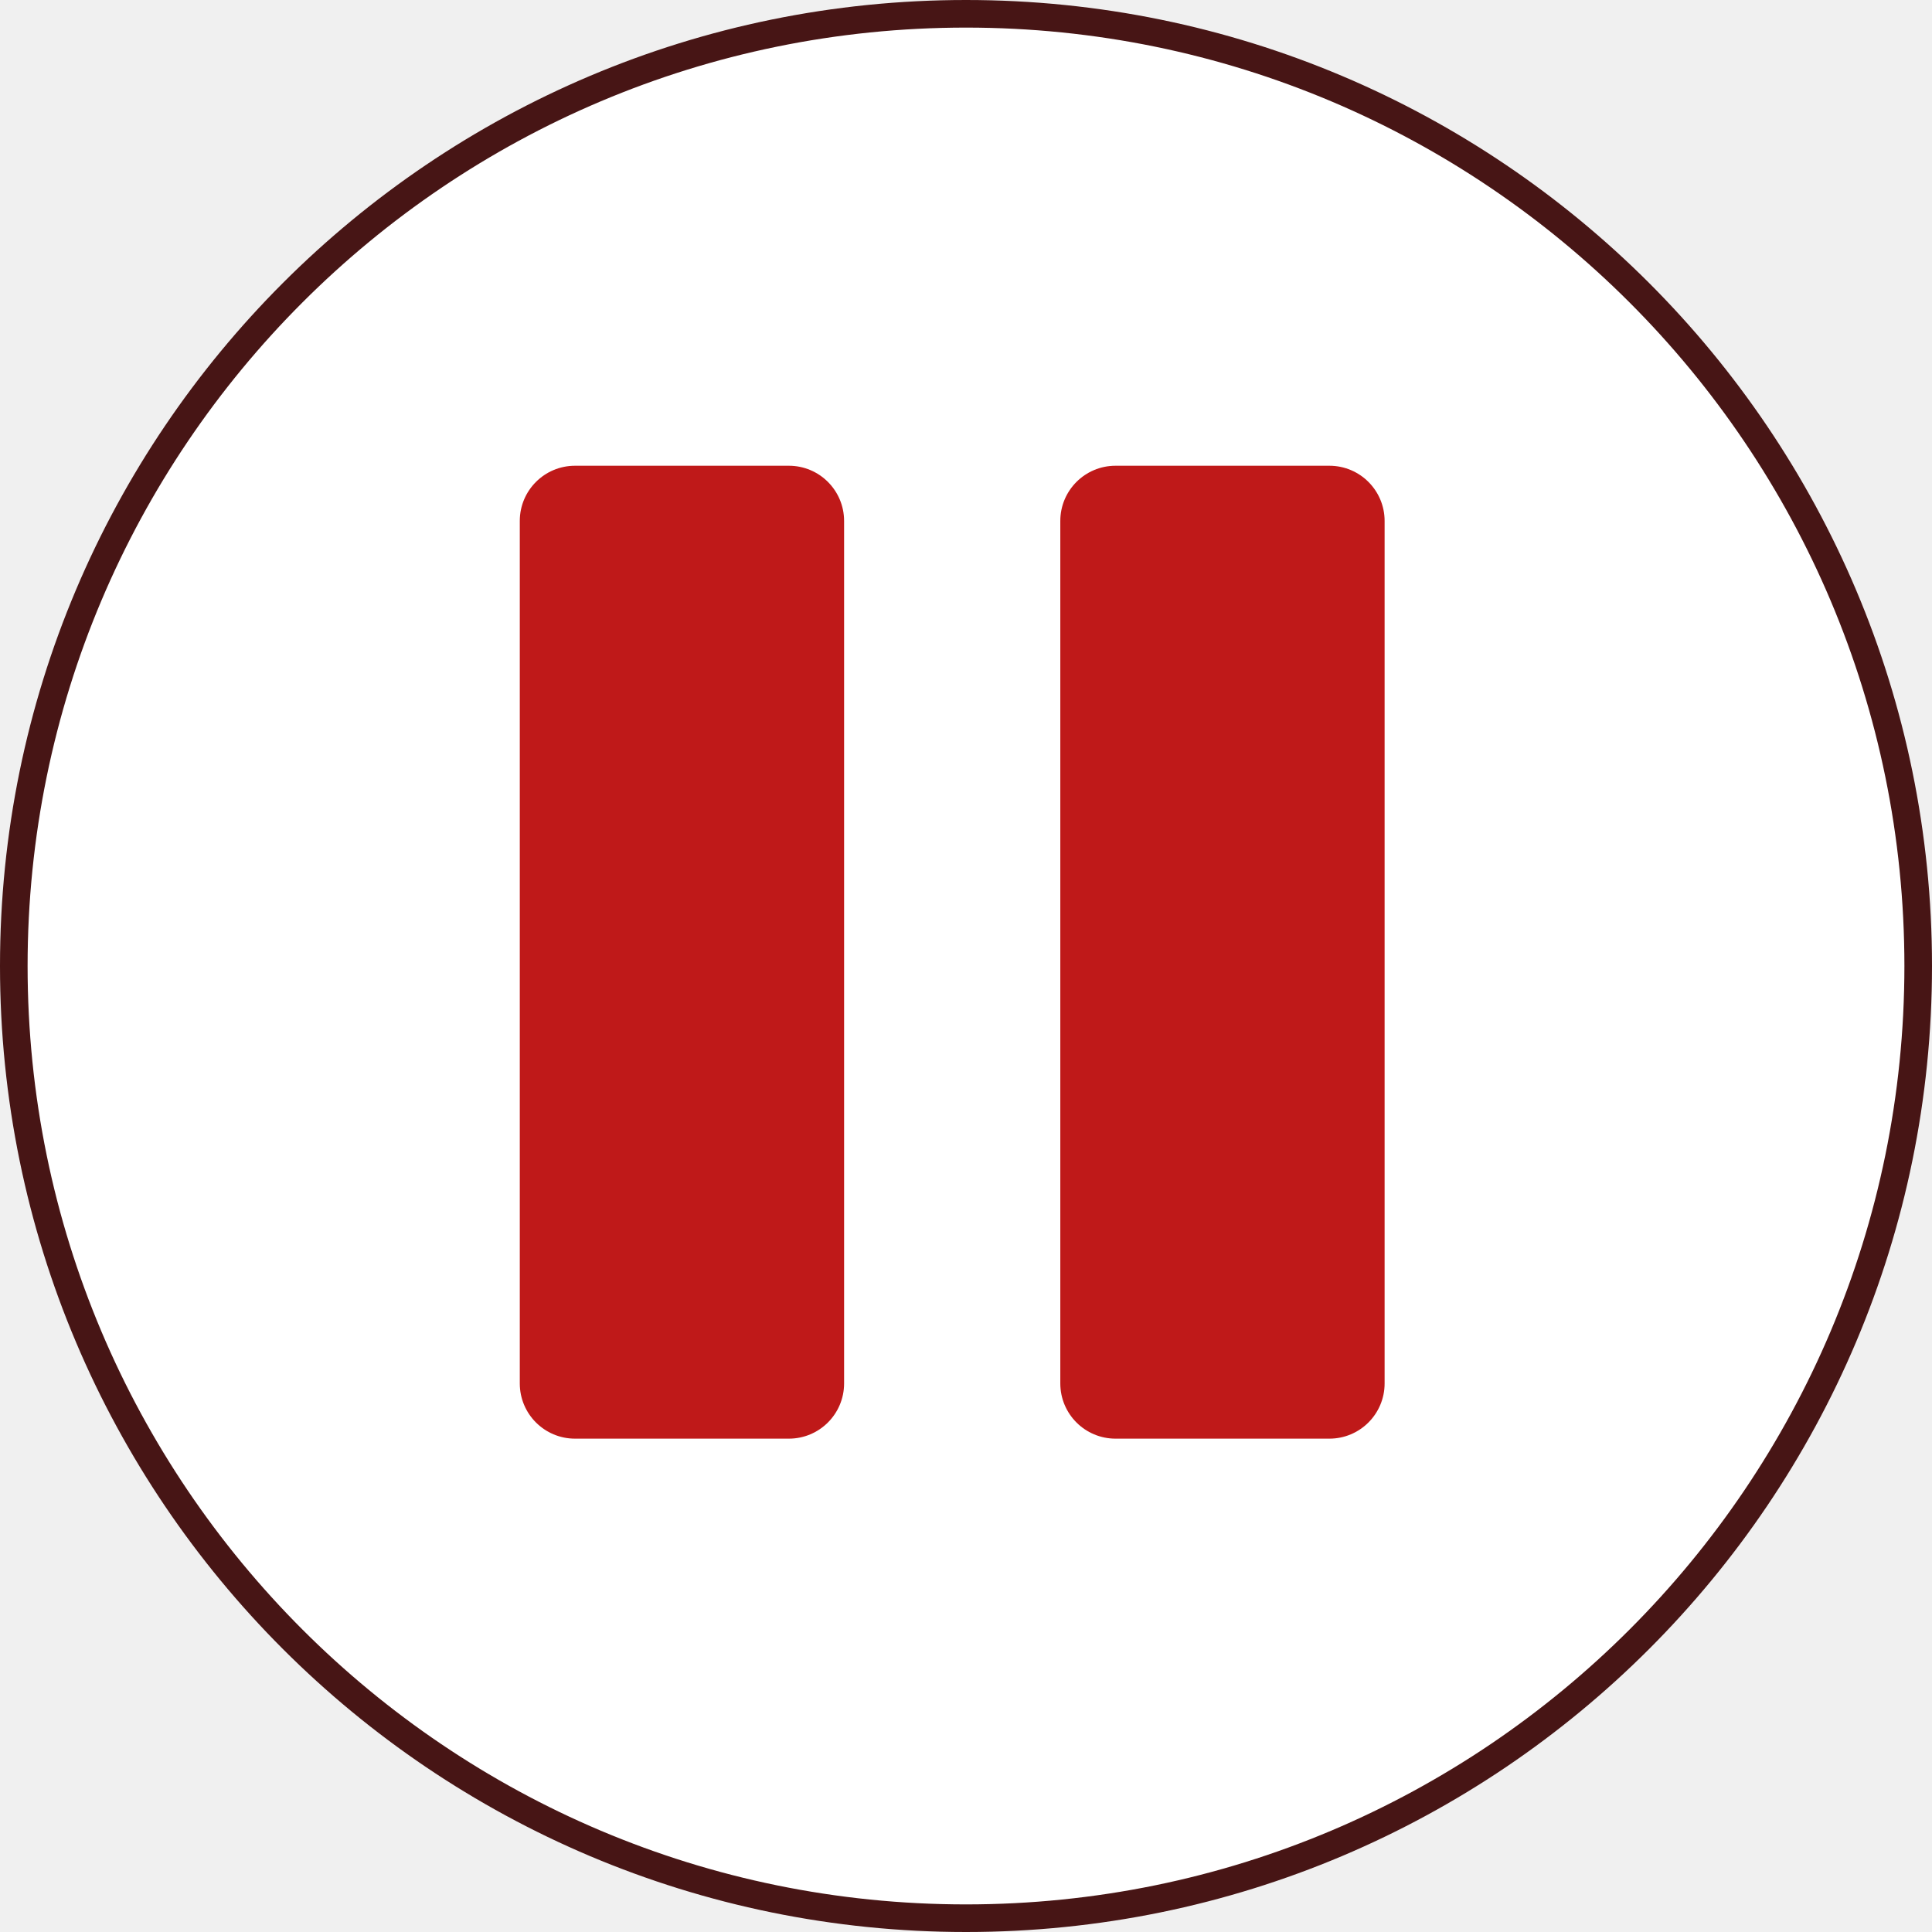
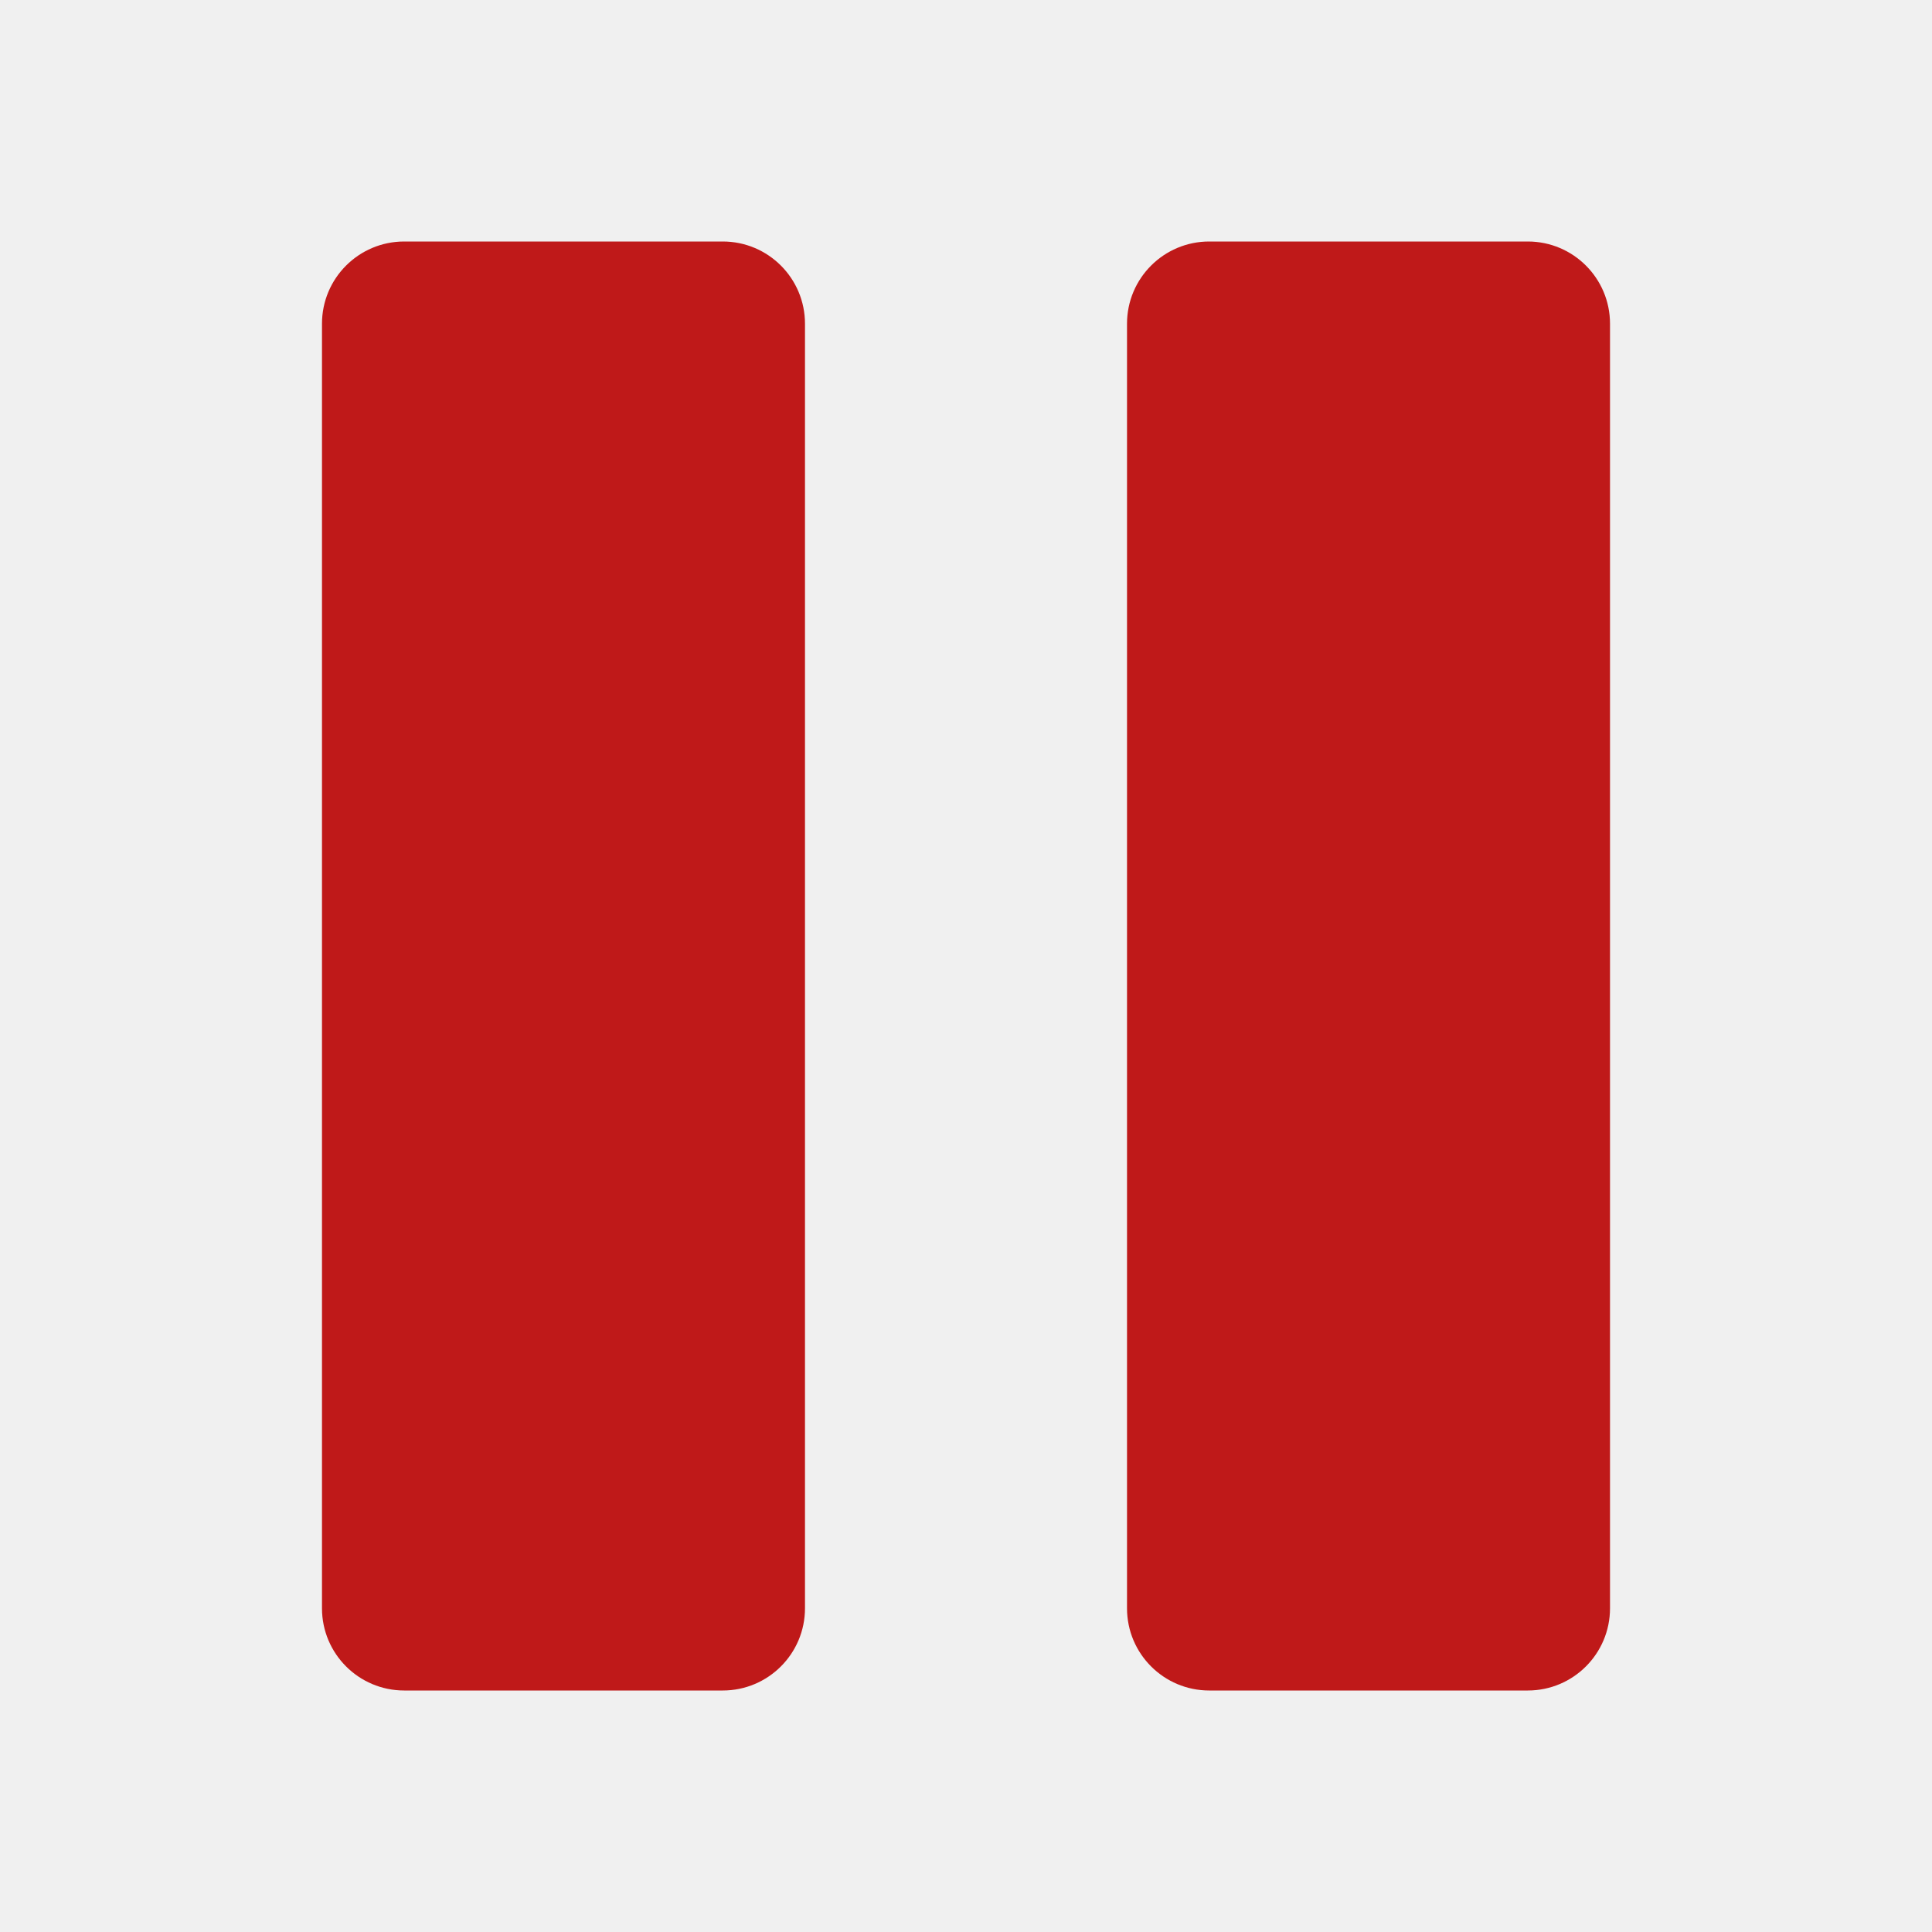
- <svg xmlns="http://www.w3.org/2000/svg" width="70" height="70" viewBox="0 0 70 70" fill="none">
-   <circle cx="35" cy="35" r="34.5" fill="white" stroke="#471515" />
-   <rect x="18.833" y="16.875" width="11.75" height="35.25" rx="2" fill="#BF1919" />
-   <rect x="38.417" y="16.875" width="11.75" height="35.25" rx="2" fill="#BF1919" />
+ <svg xmlns="http://www.w3.org/2000/svg" width="47" height="47" viewBox="0 0 47 47" fill="none">
+   <rect x="7.833" y="5.875" width="11.75" height="35.25" rx="2" fill="#BF1919" />
+   <rect x="27.417" y="5.875" width="11.75" height="35.25" rx="2" fill="#BF1919" />
</svg>
